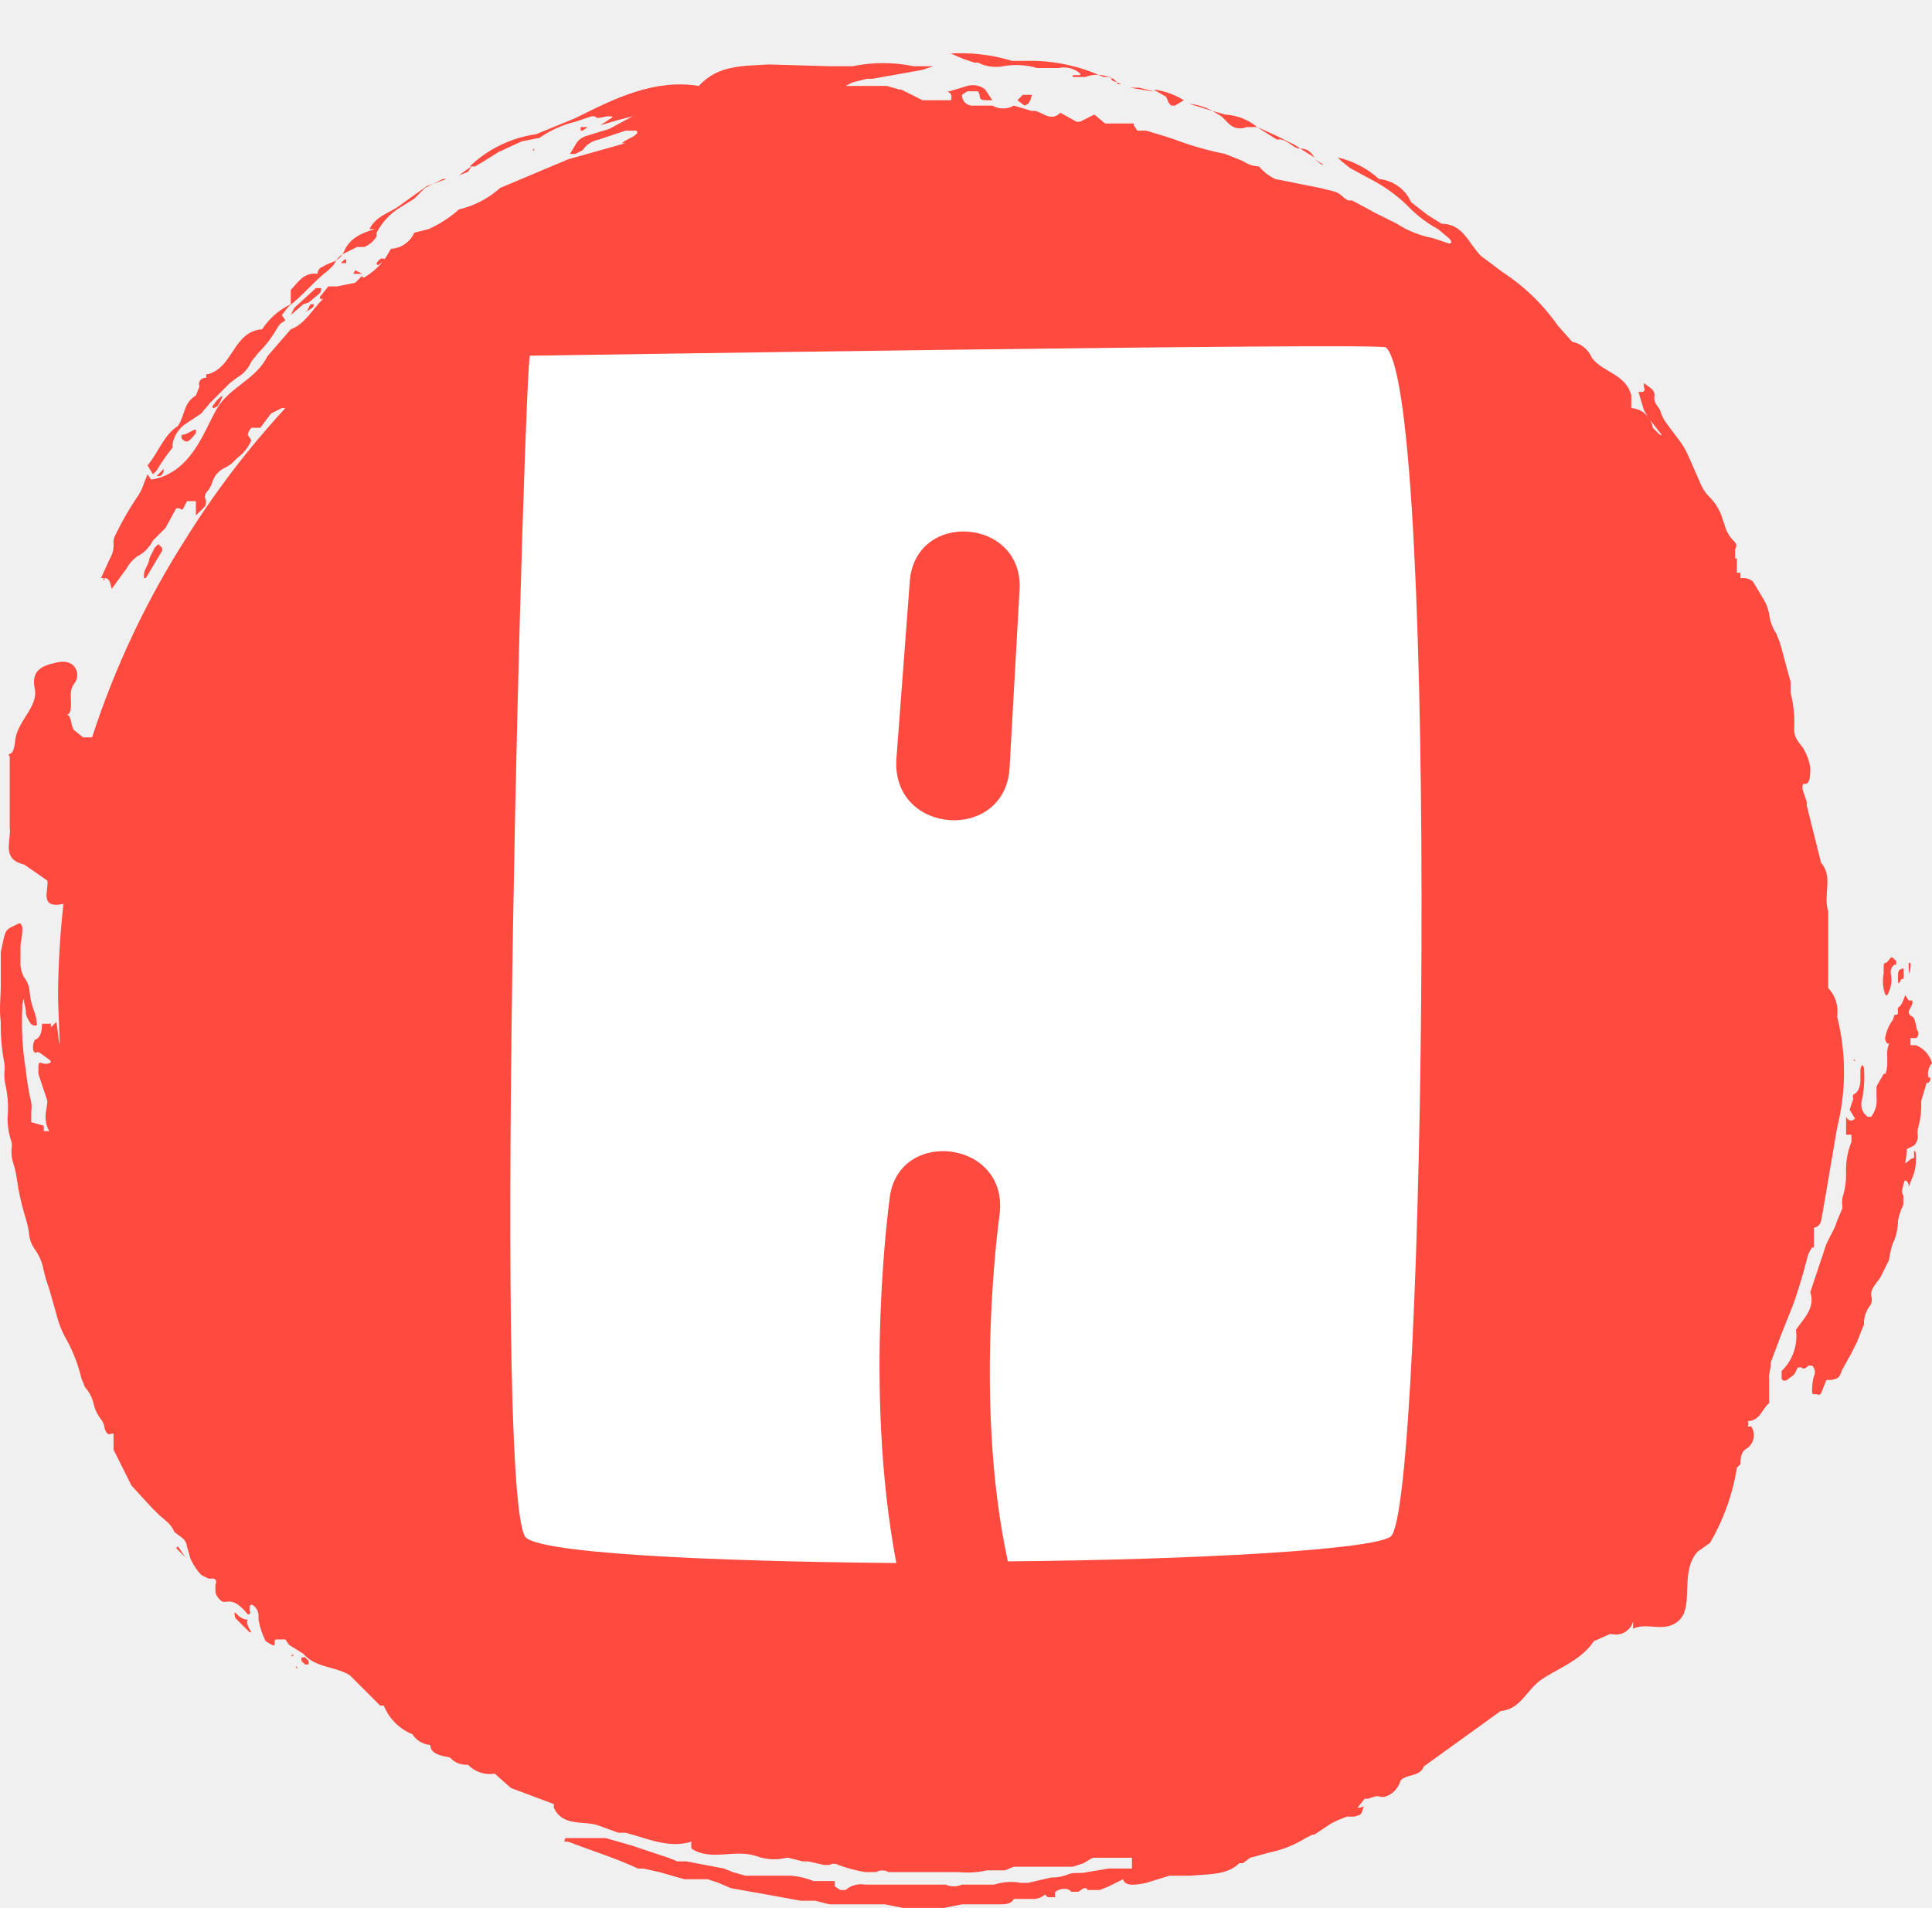
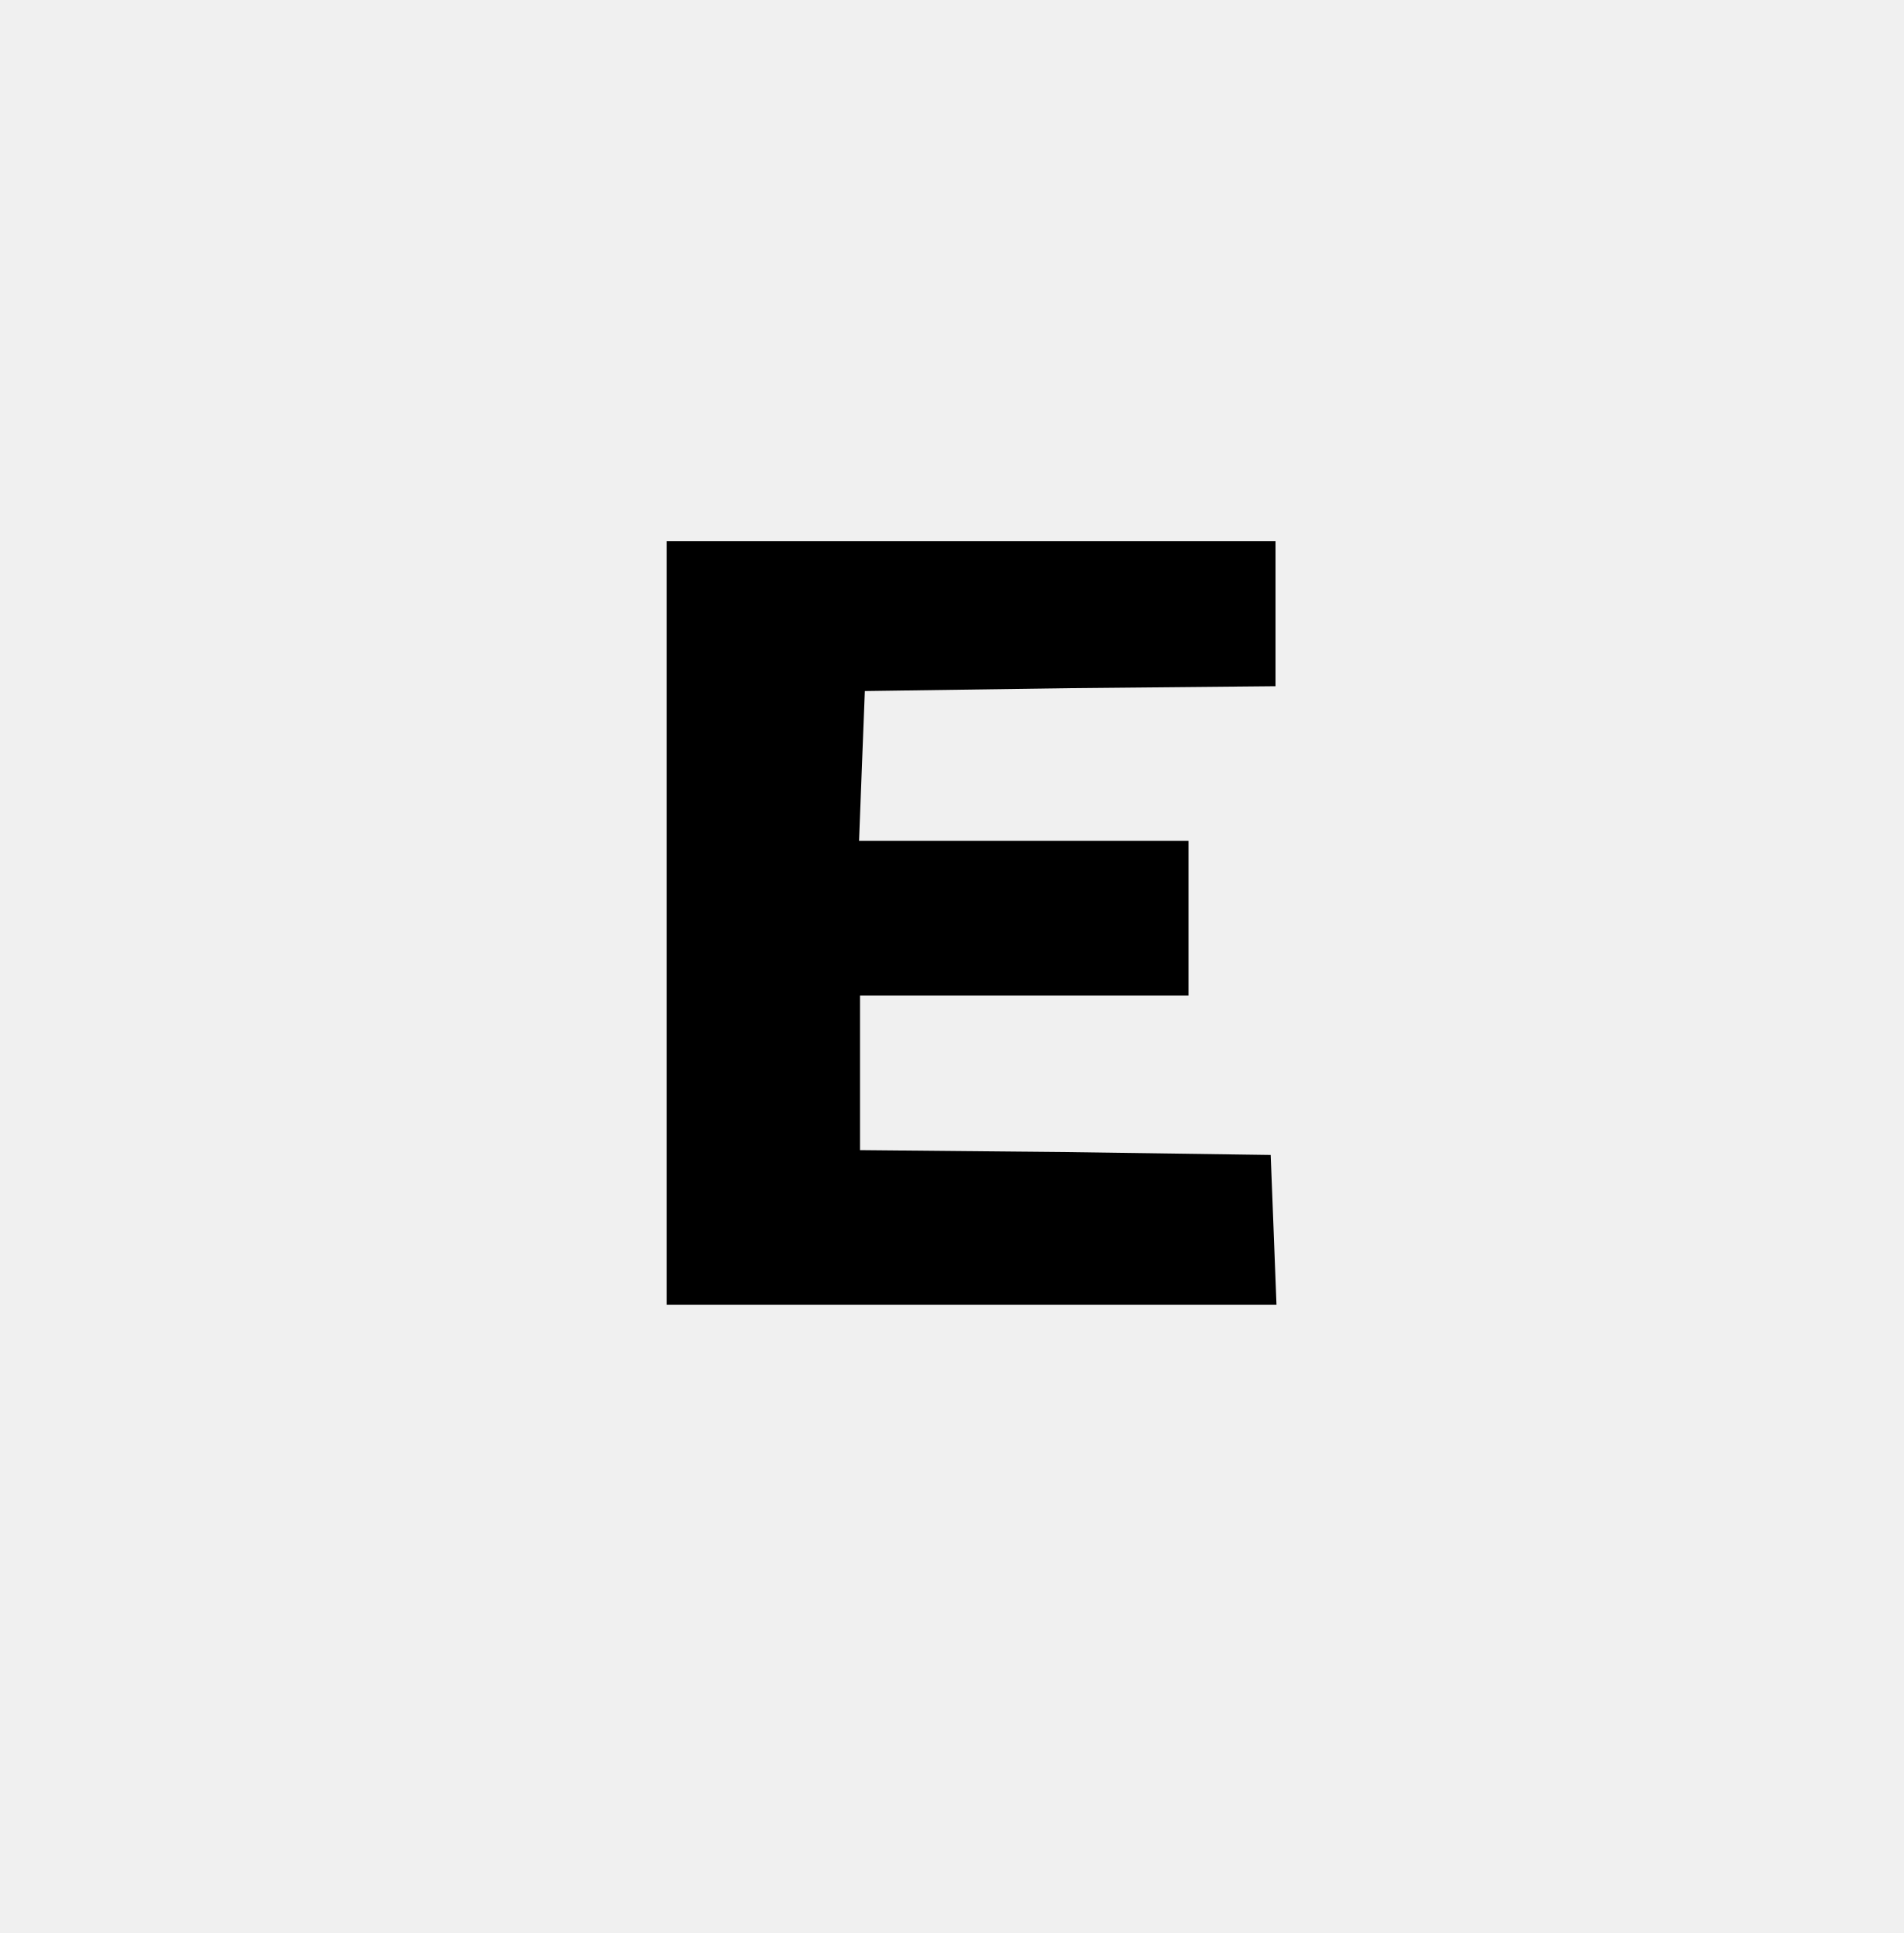
- <svg xmlns="http://www.w3.org/2000/svg" width="308.761" height="304.916" viewBox="0 0 106.008 104.687" class="css-1j8o68f" version="1.1" id="svg23">
-   <defs id="SvgjsDefs2684" />
-   <g id="SvgjsG2685" featurekey="rootContainer" transform="matrix(0.9820593,0,0,0.9820593,-0.05456052,0)" fill="#ff4a3f">
-     <g id="g17">
-       <path d="M19.8 15.3h.5l-.4-.2zm.5.1zm.8-.7c0 .1 0 .1.1.1l.4-.3c-.2-.1-.3-.1-.5.2zm.4-.2zm-4.1 2.3zm-.2.6l.3-.2c.1-.1.1-.2.1-.2h-.2l-.2.4c-.1-.1-.1 0 0 0zm2.2-2.9h-.1l-.2.2h.3zm-2.1 2.4l.6-.5c.1-.1.1-.2.1-.3h-.3l-1.2 1.1-.2.4.7-.6zm-1.1.8z" id="path3" />
-       <path d="M9.7 25v-.2a1.7 1.7 0 0 1 .7-1.1l.9-.6.5-.6.7-.7.4-.4.4-.3a1.9 1.9 0 0 0 .8-.9l.4-.5a5.9 5.9 0 0 0 1-1.3l.2-.3.3-.2-.2-.3.4-.5c.8-.6 1.4-1.4 2.2-2l.3-.3a1.4 1.4 0 0 1 .5-.6l.8-.4h.4a1.4 1.4 0 0 0 .7-.6V13a3.5 3.5 0 0 1 1.3-1.4l.8-.5.2-.2.4-.4 1-.5h.2l-1.1.4-1.4 1c-.6.5-1.4.6-1.8 1.4h.3c-.7.2-1.4.5-1.7 1.2s-.8.6-1.2.9a.4.4 0 0 0-.3.4c-.8-.1-1.1.5-1.5.9v.8a3.9 3.9 0 0 0-1.6 1.4c-1.6.1-1.6 2.1-3 2.5h-.1a.2.2 0 0 0 0 .2c-.3 0-.5.2-.4.5l-.2.5c-.7.4-.6 1.1-1 1.7-.8.5-1.1 1.5-1.7 2.2l.3.5.2-.2a11.6 11.6 0 0 1 .9-1.3zM53.9 3.3l.6.2h.2a2.2 2.2 0 0 0 1.4.2 4.1 4.1 0 0 1 1.9.1h1.2a1.4 1.4 0 0 1 1.2.3.1.1 0 0 1 0 .1H60a.1.1 0 0 0 0 .1h.7a1.8 1.8 0 0 1 1.3 0c.2 0 .1.1.2.2l.5.2h-.2c-.2-.4-.5-.4-.8-.4a9.7 9.7 0 0 0-4.3-.9h-.8A9.8 9.8 0 0 0 53 3h.2zm7.3 3.1zM50.3 4.7zm10.9 1.7h.2-.2zM19 14.7zm32.1-10zm17.6 2.2a.9.9 0 0 0 1 .2h.6a3.1 3.1 0 0 0-1.8-.7l-.7-.2.5.3zm-3.4-1.3c0 .1.1.2.2.3h.2l.5-.3a4.2 4.2 0 0 0-1.7-.6l.7.4zm7.4 2.7l.8.5c-.2-.3-.4-.5-.8-.5z" id="path5" />
-       <path d="M99 76.1l.6-1.6.6-1.5c.2-.5.6-1.8.8-2.6a1.7 1.7 0 0 1 .3-.7h.1v-1.1c.5-.1.4-.6.5-.9l.8-4.7a12.7 12.7 0 0 0 0-6.2 1.9 1.9 0 0 0-.5-1.6v-4.3c-.3-.9.3-1.9-.4-2.7L101 45a.4.4 0 0 0 0-.2l-.2-.6a.5.5 0 0 1 0-.4h.1c.3 0 .3-.5.3-.9a3 3 0 0 0-.4-1.1l-.3-.4a1.1 1.1 0 0 1-.2-.7 6.7 6.7 0 0 0-.2-2v-.6c-.2-.7-.4-1.5-.6-2.2l-.2-.5a2.5 2.5 0 0 1-.4-1.1 2.5 2.5 0 0 0-.3-.8l-.6-1a.8.8 0 0 0-.6-.2h-.1V32h-.2v-.8H97V31a.4.4 0 0 0 0-.1v-.2c.1-.2.1-.3-.1-.5a1.8 1.8 0 0 1-.4-.6l-.2-.6a2.9 2.9 0 0 0-.7-1.2 2.2 2.2 0 0 1-.5-.7l-.7-1.6a4.3 4.3 0 0 0-.6-1l-.6-.8a2.4 2.4 0 0 1-.4-.8l-.2-.3a.6.6 0 0 1-.1-.5.5.5 0 0 0-.2-.4l-.4-.3v.2c.1.2 0 .3-.1.3h-.2l.3 1 .3.5.7.9h-.1l-.2-.2-.2-.2a1.3 1.3 0 0 0-1.2-1.1v-.7c-.3-1.2-1.6-1.3-2.2-2.1a1.5 1.5 0 0 0-1.1-.9l-.8-.9a11.3 11.3 0 0 0-3.1-3l-.8-.6-.4-.3c-.7-.7-1-1.8-2.2-1.8l-.8-.5-.9-.7a2.2 2.2 0 0 0-1.8-1.3 5.1 5.1 0 0 0-2.3-1.2l.2.2.5.4 1.3.7a8.5 8.5 0 0 1 2.1 1.6 6.8 6.8 0 0 0 1.5 1.1l.6.5c.1.1.2.2.1.3H81l-.9-.3a5.6 5.6 0 0 1-2-.8l-1.2-.6-1.3-.7h-.2c-.3-.1-.4-.4-.8-.5l-.8-.2-2.5-.5a2.6 2.6 0 0 1-.9-.7 1.7 1.7 0 0 1-.9-.3l-1-.4a18.1 18.1 0 0 1-2.8-.8l-.6-.2-1-.3h-.5l-.2-.3v-.1h-1.6l-.6-.5-.4.2-.4.2h-.2l-.9-.5c-.6.6-1.1-.2-1.6-.1l-1-.3a1.2 1.2 0 0 1-1.2 0h-1.2a.6.6 0 0 1-.5-.6l.3-.2h.6a.7.7 0 0 1 .1.3c0 .2.2.2.5.2h.2l-.4-.6a1.1 1.1 0 0 0-1-.2l-1 .3H53c.3.2.2.3.2.5h-1.6l-.4-.2-.8-.4h-.1l-.7-.2h-2.3l.4-.2.8-.2h.3l1.7-.3 1.1-.2.6-.2h-1.1a8.4 8.4 0 0 0-3.4 0h-1.3L43 3.6c-1.4.1-2.8 0-3.9 1.2-2.5-.4-4.7.7-6.9 1.8l-2.2.9a6.7 6.7 0 0 0-3.7 1.8h.3l.5-.3.8-.5 1.3-.6 1-.2a6 6 0 0 1 2-.9l.9-.3h.2c.1.2.5 0 .7 0h.2c.1 0 .1.1 0 .1l-.6.4 1-.3.8-.2-1.3.7-1.3.4a1 1 0 0 0-.6.5l-.3.5h.3l.4-.2a1.4 1.4 0 0 1 .9-.6l1.5-.5h.5a.1.1 0 0 1 .1.2c-.2.2-.6.3-.8.5h.2l-3.2.9-3.8 1.6a5.2 5.2 0 0 1-2.3 1.2 6.6 6.6 0 0 1-1.7 1.1l-.8.2a1.5 1.5 0 0 1-1.3.9l-.3.5a3.7 3.7 0 0 1-1.2 1.1h-.1v-.1l-.2.2-.2.2-1 .2h-.5l-.4.5c-.1.1-.1.2 0 .2h.1c-.6.6-1 1.4-1.8 1.7L15 19.9c-.6 1.2-1.8 1.6-2.6 2.6s-1.4 3.9-3.9 4.3l-.2-.3-.2.5a2.7 2.7 0 0 1-.4.8 16.9 16.9 0 0 0-1.2 2.1.8.8 0 0 0-.1.5 1.4 1.4 0 0 1-.2.8l-.5 1.1h.2c.3 0 .3.3.4.6l.8-1.1a2.2 2.2 0 0 1 .6-.7 2 2 0 0 0 .9-.9l.3-.3.4-.4.6-1.1h.2c.1.1.1.1.2 0l.2-.4h.5v.8l.5-.5a.5.5 0 0 0 0-.5.4.4 0 0 1 .1-.3 1.5 1.5 0 0 0 .3-.5 1.3 1.3 0 0 1 .8-.9l.3-.2.3-.3a2.4 2.4 0 0 0 .8-1l-.2-.3c0-.1.1-.3.2-.4h.5l.6-.8.6-.3h.2a48.8 48.8 0 0 0-5.5 7.2h-.1.1a48.4 48.4 0 0 0-5.3 11.2h-.5l-.5-.4c-.2-.2-.1-.7-.4-.9h.1c.3-.5-.1-1.2.3-1.7s.1-1.4-.9-1.2-1.5.5-1.3 1.5-1 1.8-1.1 2.9-.5.5-.3.9v3.9c.1.8-.5 1.8.8 2.1l1.3.9c.1.5-.5 1.6.9 1.3a49.2 49.2 0 0 0-.3 5c0 1.1.1 2.2.1 3.3v-.4c-.1-.4-.1-.8-.2-1.3l-.3.3v-.2h-.5c0 .5-.1.8-.4.9a.9.9 0 0 0-.1.5c0 .1.1.3.2.2s.4.2.7.4-.2.3-.4.2-.2.1-.2.3v.3l.5 1.5c0 .3-.1.6-.1.9a1.7 1.7 0 0 0 .2.8h-.3v-.3l-.7-.2v-.6a1.5 1.5 0 0 0 0-.5 14.6 14.6 0 0 1-.3-1.8 16.6 16.6 0 0 1-.2-3.5.9.9 0 0 1 .1-.5v.2a2.9 2.9 0 0 1 .1.5.8.8 0 0 0 .1.4c.1.2.2.4.4.4s.1-.1.1-.2a2.1 2.1 0 0 0-.1-.5 4.2 4.2 0 0 1-.3-1.3 1.5 1.5 0 0 0-.3-.7 1.6 1.6 0 0 1-.2-.9v-.8c0-.3.1-.6.1-.9a.5.5 0 0 0-.1-.4h-.1c-.8.4-.7.2-1 1.6V55c0 .7-.1 1.4 0 2.1a10.8 10.8 0 0 0 .2 2.3 1.8 1.8 0 0 1 0 .5 3.1 3.1 0 0 0 .1.9 5.9 5.9 0 0 1 .1 1.3 3.9 3.9 0 0 0 .2 1.7 1.2 1.2 0 0 1 0 .4 2.1 2.1 0 0 0 .1.8 4.9 4.9 0 0 1 .2.9 14 14 0 0 0 .5 2.2 5 5 0 0 1 .2 1 1.7 1.7 0 0 0 .3.7 2.9 2.9 0 0 1 .5 1.2 8.5 8.5 0 0 0 .3 1l.4 1.4a5.4 5.4 0 0 0 .6 1.5 8.5 8.5 0 0 1 .8 2.1l.2.5a2.1 2.1 0 0 1 .5 1 2.1 2.1 0 0 0 .4.8 1 1 0 0 1 .2.5c.1.3.2.4.4.3h.1v.9l.5 1 .5 1 1.1 1.2.4.4c.3.3.7.5.9 1l.4.3a.7.7 0 0 1 .3.5l.2.7a3.3 3.3 0 0 0 .6.9l.4.2h.3a.2.2 0 0 1 .1.3 2.5 2.5 0 0 0 0 .5.9.9 0 0 0 .4.5h.2c.4-.1.8.2 1.2.7h.1c0-.1.1-.1 0-.2v-.2c0-.1.1-.2.2-.1a.7.7 0 0 1 .3.6v.2a4.3 4.3 0 0 0 .4 1.2c.5.3.5.3.5.1s0-.2.2-.2h.4l.2.3.8.5c.7.8 1.8.7 2.6 1.2l1.7 1.7h.2a2.9 2.9 0 0 0 1.6 1.6 1.3 1.3 0 0 0 1 .6c0 .5.6.6 1.1.7a1.2 1.2 0 0 0 .8.4h.2a1.7 1.7 0 0 0 1.5.5l.9.8 2.4.9v.2c.5 1.1 1.7.7 2.5 1l1.1.4h.4c1.2.3 2.4.9 3.7.5a.7.7 0 0 0 0 .4c1.1.7 2.4 0 3.6.4a2.9 2.9 0 0 0 1.7.1h.1l.8.2h.3l.9.2h.3a.5.5 0 0 1 .5 0 7.9 7.9 0 0 0 1.5.4h.6a.7.7 0 0 1 .7 0h3.9a5 5 0 0 0 1.6-.1h1l.5-.2H60l.6-.2.5-.3h2.2v.6H62l-1.2.2c-.4.1-.7 0-1 .1a2.4 2.4 0 0 1-1 .2l-1.3.3h-.4a3.1 3.1 0 0 0-1.5.1h-1.8a1.1 1.1 0 0 1-.9 0h-4.5a1.3 1.3 0 0 0-1.1.3H47l-.3-.2v-.3h-1.2a4.1 4.1 0 0 0-1.3-.3h-2.5l-.7-.2-.5-.2-2.1-.4h-.5l-.5-.2-2.1-.7-1.4-.4h-2.2c-.1 0-.1.1-.1.2h.2c1.3.5 2.6.9 3.9 1.5h.3l.9.2 1.4.4h1.3l.6.2.7.3 1.7.3 1.1.2 1.1.2h.8l.8.2h3.1l1 .2h2.3l1-.2H56c.4 0 .6-.1.7-.3h1a1 1 0 0 0 .8-.3c-.1.1 0 .1.1.2h.4v-.2c0-.1 0-.1.2-.2s.6-.1.7.1h.4l.3-.2c.2 0 .2 0 .2.1h.7l.5-.2.8-.4c.1.3.4.4 1.3.2l1.3-.4h1.2c.9-.1 2 0 2.7-.7h.2l.4-.3 1.1-.3a6.1 6.1 0 0 0 2-.8l.4-.2h.1l.9-.6.4-.2.5-.2h.4c.4-.1.4-.1.5-.4s0-.1-.2-.1h-.1l.4-.5h.2c.3-.1.5-.2.7-.1h.2a1.3 1.3 0 0 0 .9-.9c.3-.4 1.1-.2 1.3-.8l4.3-3.1c1.1-.1 1.4-1.1 2.2-1.7s2.3-1.1 3-2.2l.9-.4h.1a1 1 0 0 0 1.2-.7v.4c.8-.4 1.8.3 2.6-.5s0-2.7 1-3.8l.7-.5a12.1 12.1 0 0 0 1.5-4.2l.2-.2c0-.3 0-.7.4-.9a.9.9 0 0 0 .2-1.2h-.2a.3.3 0 0 0 0-.3c.7 0 .8-.7 1.2-1V77a.5.5 0 0 1 0-.2 3.8 3.8 0 0 0 .1-.7zM5.9 32.2z" id="path7" />
-       <path d="M26.4 9.3l-.3.2-.4.3.5-.2zm6.1-2h.1l.3-.2h-.4zm-2.6 1l-.1.1h.1v-.1zm-1.5 1.4zm1.3-.2zm-6.3 3.1zM9.2 26.2l-.4.4H9a.4.4 0 0 0 .2-.4zm3-3.5a2.1 2.1 0 0 0 .3-.6 1.5 1.5 0 0 0-.5.5c-.1.1-.1.2 0 .2zM11 24.2V24c-.2 0-.5.3-.8.3v.2c.3.3.4.2.8-.3zm3 66.2zM73.9 9.2h.1l-.5-.3zm-2.5-1.4c.5-.1.8.4 1.2.5h.1l-.3-.2-1-.5-1.1-.5.3.2zM52.8 3.1zm11.7 2h-.1l-1.2-.2h.5zm2 .7l1.3.4a3.3 3.3 0 0 0-1.3-.4zm-9 0a1 1 0 0 0 .2-.5h-.5l-.3.3.4.3zm9 1.6zM49.9 4.2zm2.9.7zM48.5 4zm13.8 2.1a.5.5 0 0 0 0 .1zm44.8 52.3h-.3V58h.3c.1 0 .2-.3.1-.4s-.1-.7-.3-.8a.3.3 0 0 1-.2-.3l.2-.4a.4.4 0 0 0 0-.2h-.2l-.2-.3c-.1.3-.2.6-.4.7a.5.5 0 0 0 0 .2c0 .1 0 .2-.1.2h-.1a1.1 1.1 0 0 1-.1.3 2.3 2.3 0 0 0-.4.9.4.4 0 0 0 .1.4h.1a1.7 1.7 0 0 0-.1.8v.4a1.8 1.8 0 0 1-.1.5h-.1l-.4.7v.6a1.5 1.5 0 0 1-.3 1.1h-.2l-.2-.2a.9.9 0 0 1-.1-.8 6.5 6.5 0 0 0 .1-1.7c0-.1-.1-.2-.1-.2a.5.5 0 0 0-.1.3v.6c0 .2-.1.6-.3.7s-.1.2-.1.3l-.2.6.3.5c-.2.2-.4.1-.5-.1v1h.3v.4a4.2 4.2 0 0 0-.3 1.4 3.3 3.3 0 0 0 0 .4 4 4 0 0 1-.2 1.3 2 2 0 0 0 0 .6l-.3.7a3.2 3.2 0 0 1-.3.7l-.3.6-.9 2.7c.3.9-.4 1.5-.8 2.1a2.7 2.7 0 0 1-.8 2.3v.4c0 .1.1.2.3.1l.4-.3.2-.4h.2c.1.1.2.1.4-.1h.2a.5.5 0 0 1 .1.6 2.9 2.9 0 0 0-.1.8c0 .1 0 .2.1.2h.2c.1.1.2 0 .3-.3l.2-.5h.3c.4-.1.4-.1.6-.6l.5-.9.3-.6.4-1a1.6 1.6 0 0 1 .3-1 .6.6 0 0 0 .1-.6c0-.2 0-.3.2-.6l.3-.4.5-1a4.7 4.7 0 0 1 .2-.9 3 3 0 0 0 .3-1.3 3.8 3.8 0 0 1 .3-.9v-.5c-.1-.2-.1-.2 0-.6s.1-.2.2-.2a.4.4 0 0 1 .1.3l.2-.5a2.3 2.3 0 0 0 .2-.9v-.3c0-.1 0-.3-.1-.3v.4c-.2 0-.3.2-.5.3a6.4 6.4 0 0 0 .1-.8l.4-.2a.7.7 0 0 0 .2-.6 1.4 1.4 0 0 1 0-.3 4.8 4.8 0 0 0 .2-1.4v-.2l.3-1h.1a.3.3 0 0 0 .1-.3h-.1a.9.9 0 0 1 .2-.8 1.5 1.5 0 0 0-.9-1zm-1.2 7.8zm-.2-9.9zm0 0zM9.1 30.8a.3.3 0 0 0 0-.2l-.2-.2-.2.2-.3.6c0 .3-.3.6-.3.9v.2h.1zm96.3 24.8h.1a1.7 1.7 0 0 0 .2-1.2.5.5 0 0 1 .2-.5h.1v-.2l-.2-.2h-.1c-.1.1-.2.3-.3.3s-.1.1-.1.3v.3a2.2 2.2 0 0 0 .1 1.2zM13.2 90.1c-.1 0 0 .2 0 .3l.8.8h.1c-.2-.3-.3-.6-.2-.7a.9.9 0 0 1-.5-.2zm.8.3zm92.3-35.7h.1a2 2 0 0 0 0-.6c-.3.1-.3.1-.3.6s.1.1.2 0z" id="path9" />
-       <path d="M106.7 62a.6.6 0 0 0 .1-.5c0-.1-.1-.2-.1-.1h-.2v.2c0 .4.1.5.2.4zm.1-8.2h-.1v.6a1 1 0 0 0 .1-.6zM17.1 92.6h-.2v.2l.2.2h.2v-.2zm86.6-33.3c0-.1 0-.1-.1-.1zM9.9 86.5l.5.5-.4-.6z" id="path11" />
-       <circle cx="10.5" cy="87.1" transform="rotate(-24.8 10.4 87.159)" id="circle13" />
-       <path d="M9.7 30.1h-.1v.2-.2h.1zm83.2-6.6l-.2-.3h-.1zm-14.7 77.1zM5.9 32.2zm-.1.2a.3.3 0 0 0 .1-.2v.2zm1.9-4.9zM61.5 2.4zm42.8 58.2v.1-.1zM16.4 92.5h-.1c.1.1.2 0 .1-.1zm.2.7h.1l-.1-.1v.1zm73.9-71.3zm15.2 34.4zM14.6 91.7zm92.1-37zm-.8 11.4zM34.6 0z" id="path15" />
-     </g>
-   </g>
-   <g id="SvgjsG2686" featurekey="nameFeature-0" transform="matrix(2.284354,0,0,2.284354,27.98006,-5.60952)" fill="#ffffff">
-     <path d="M9.6 16.48 l-0.32 4.24 c-0.08 1.8 2.6 1.96 2.72 0.2 l0.24 -4.28 c0.12 -1.76 -2.56 -1.96 -2.64 -0.16 z M0.48 11 l0 0 c0.04 0 20.48 -0.32 20.56 -0.2 c1.28 1.12 0.96 27.8 0.12 28.56 c-0.4 0.32 -4.64 0.56 -9.2 0.6 c-0.84 -3.84 -0.2 -8.32 -0.2 -8.32 c0.24 -1.8 -2.44 -2.12 -2.64 -0.4 c0 0.04 -0.64 4.52 0.16 8.76 c-4.56 -0.04 -8.68 -0.24 -8.92 -0.64 c-0.8 -1.44 0 -28.28 0.12 -28.36 z" id="path20" />
+ <svg xmlns="http://www.w3.org/2000/svg" version="1.0" width="197pt" height="200pt" viewBox="0 0 197 200" preserveAspectRatio="xMidYMid meet">
+   <g transform="translate(0,200) scale(0.1,-0.1)" fill="#000000" stroke="none">
+     <path d="M690 1045 l0 -395 315 0 316 0 -3 78 -3 77 -212 3 -213 2 0 80 0 80 170 0 170 0 0 80 0 80 -170 0 -171 0 3 78 3 77 213 3 212 2 0 75 0 75 -315 0 -315 0 0 -395z" />
  </g>
</svg>
